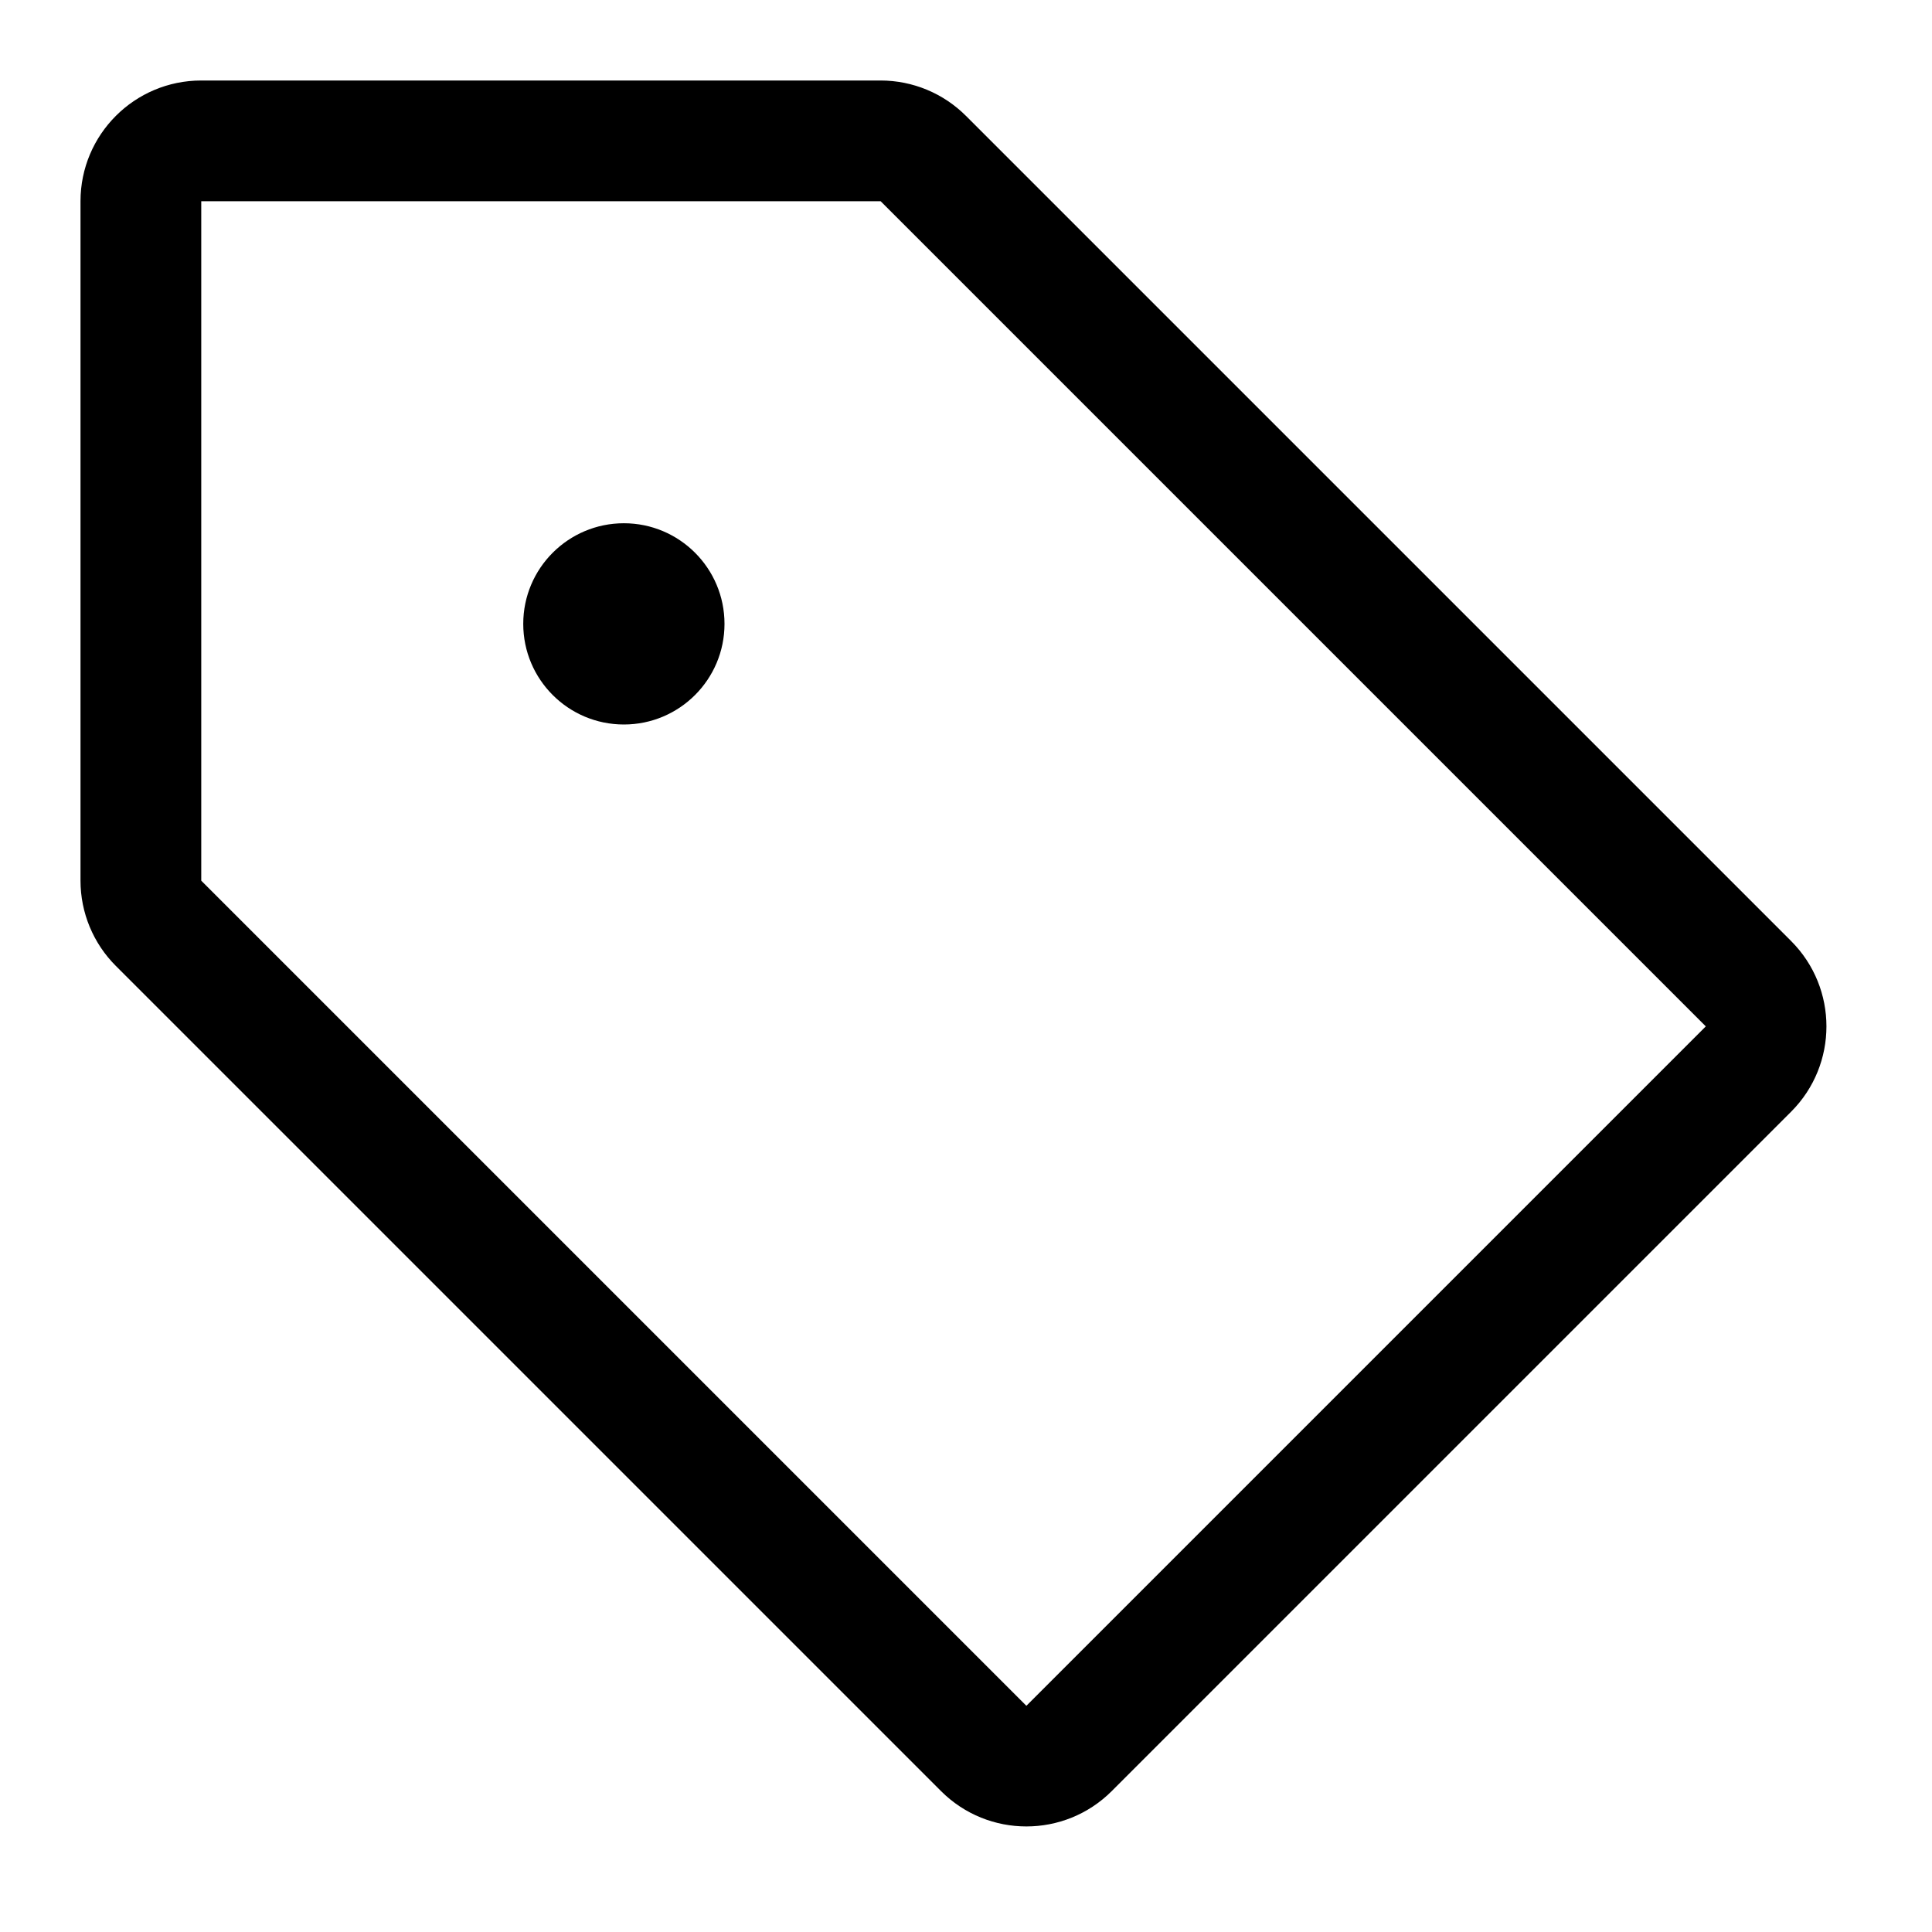
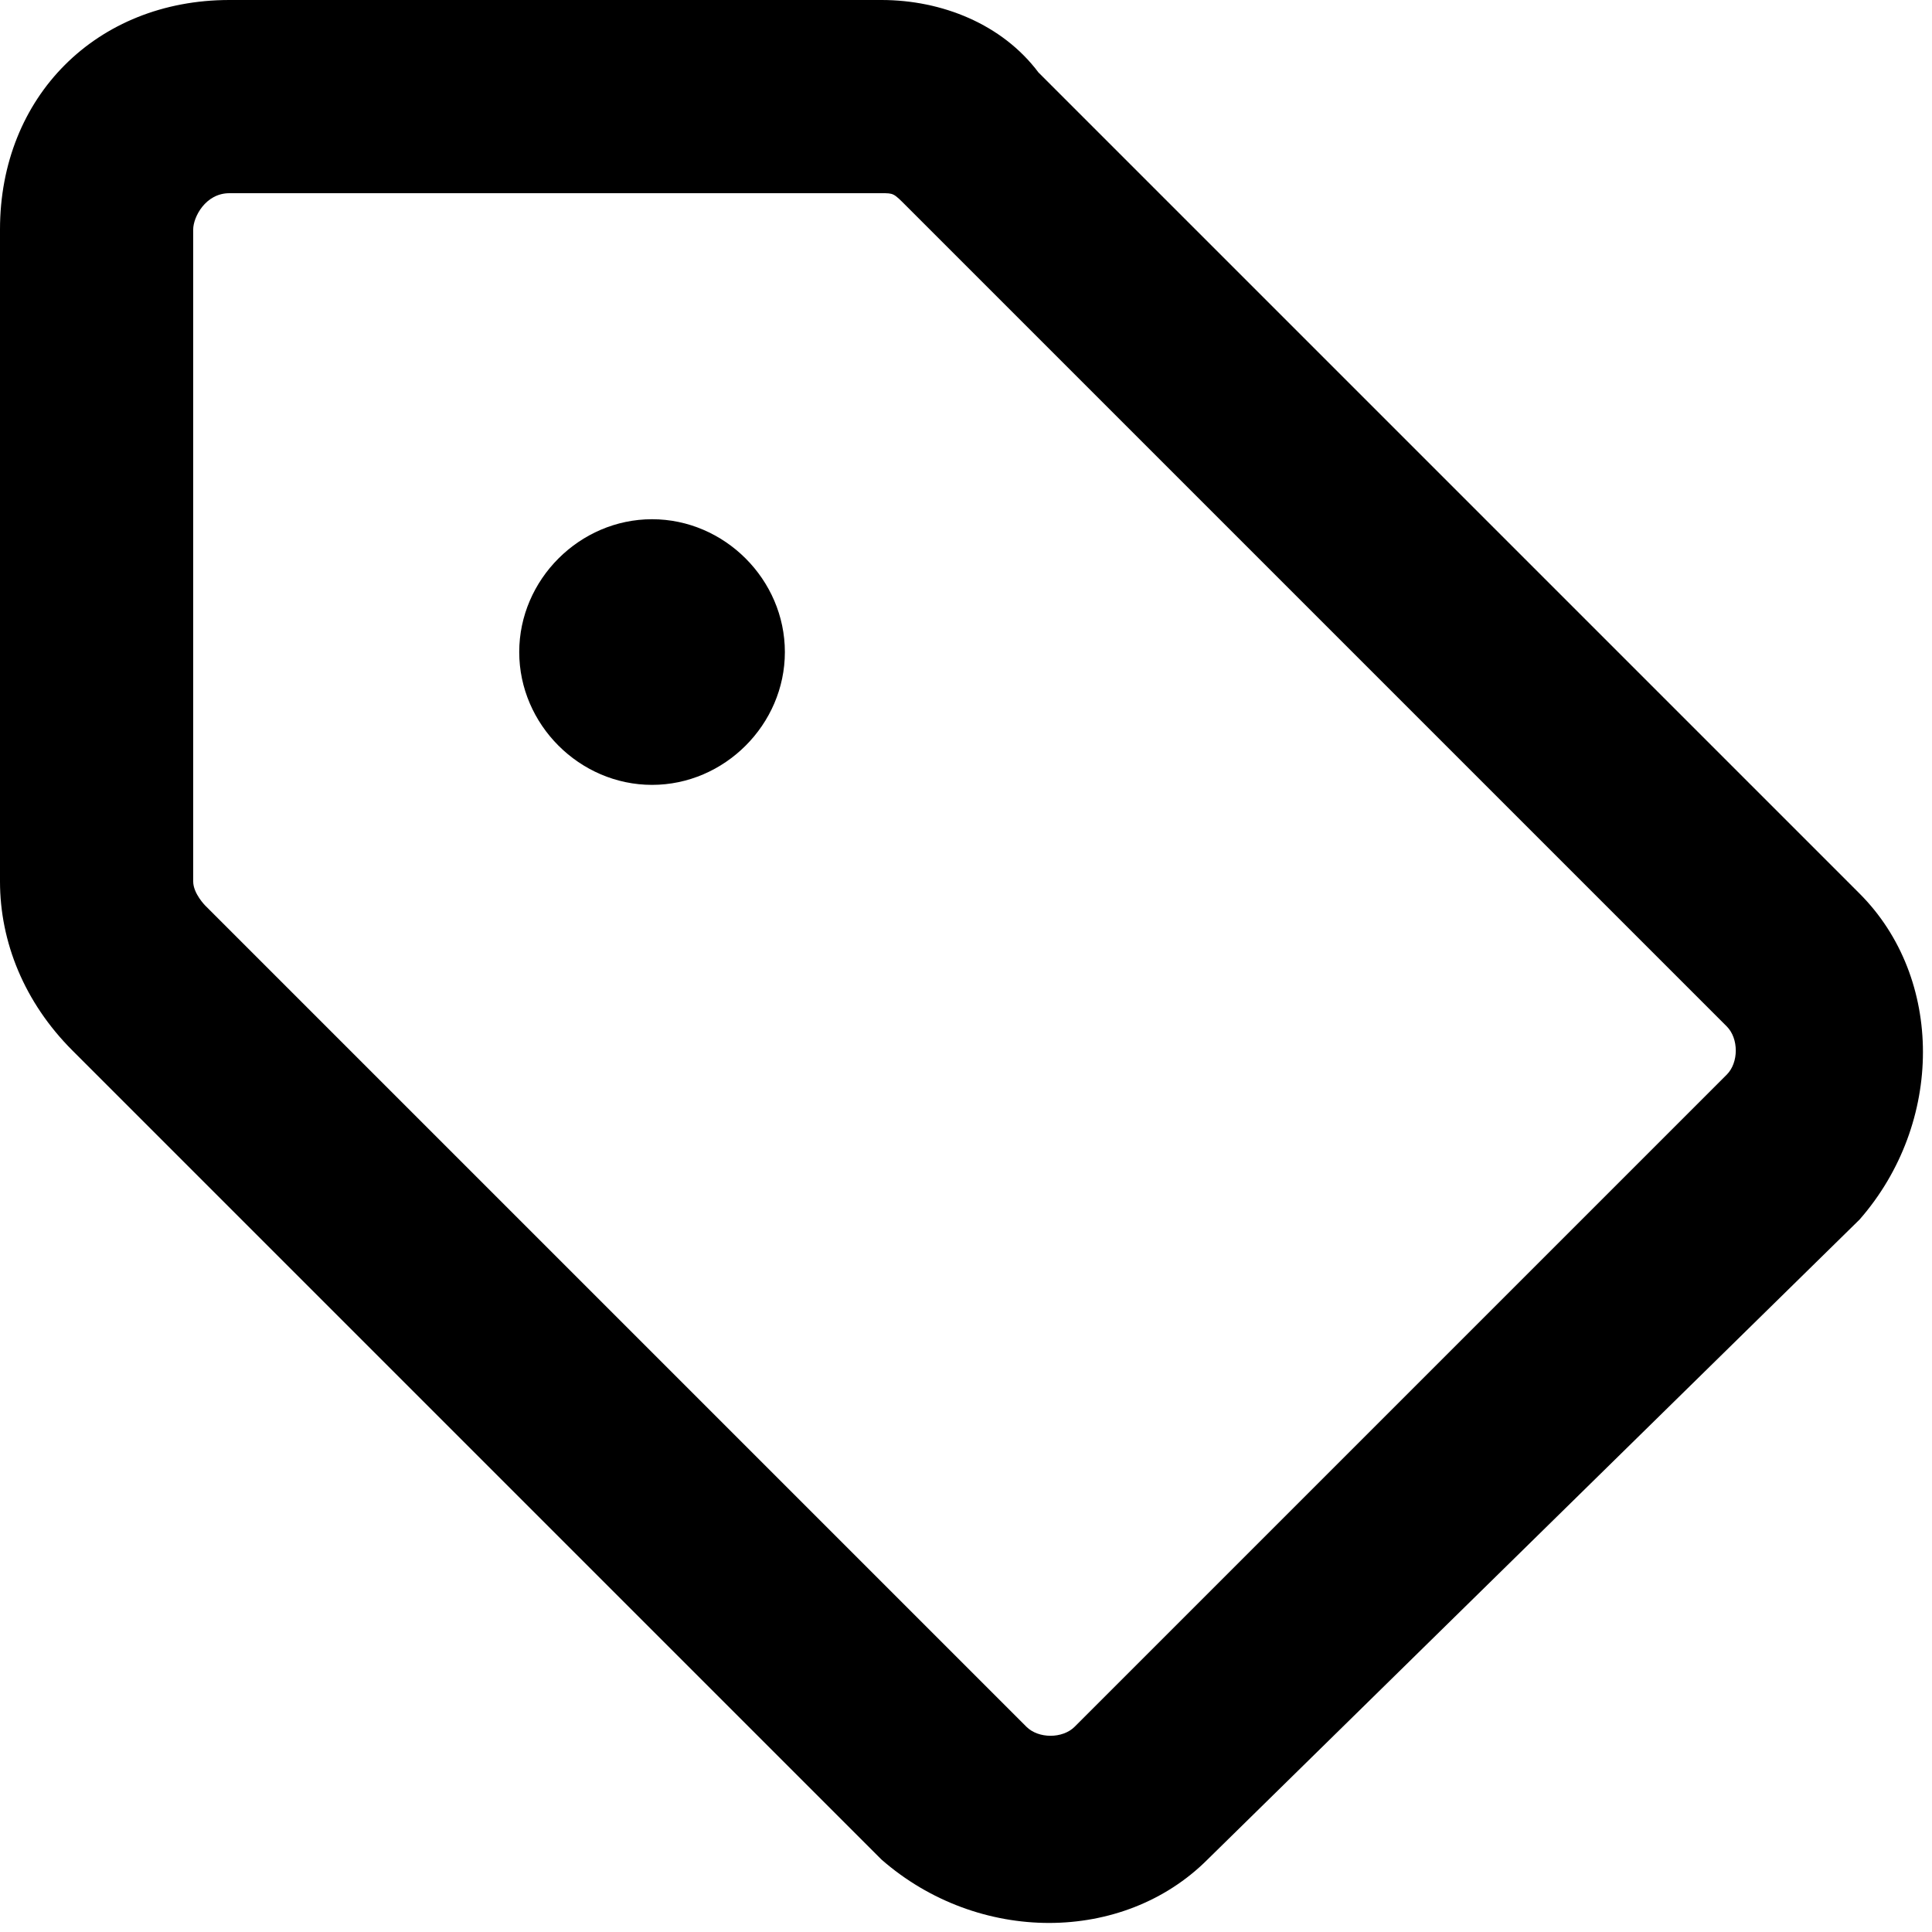
- <svg id="twrp-tax-oi-ol" viewBox="0 0 24 24">
-   <path d="M7.75 6.5a1.25 1.25 0 100 2.5 1.25 1.25 0 000-2.5z" />
-   <path fill-rule="evenodd" d="M2.5 1A1.5 1.5 0 001 2.5v8.44c0 .397.158.779.44 1.06l10.25 10.25a1.5 1.5 0 002.12 0l8.44-8.44a1.5 1.5 0 000-2.12L12 1.44A1.5 1.5 0 0010.94 1H2.5zm0 1.5h8.44l10.25 10.25-8.44 8.44L2.5 10.94V2.5z" />
+ <svg id="twrp-tax-oi-ol" viewBox="0 0 16 16">
+   <path style="fill-rule:evenodd;clip-rule:evenodd;" d="M1.6,7.3V1.9c0-0.1,0.1-0.3,0.3-0.3h5.4c0.1,0,0.1,0,0.2,0.1l6.8,6.8c0.1,0.1,0.1,0.3,0,0.4c0,0,0,0,0,0l-5.4,5.4c-0.1,0.1-0.3,0.1-0.4,0c0,0,0,0,0,0L1.7,7.5C1.7,7.5,1.6,7.4,1.6,7.3z M0,7.3V1.9C0,0.8,0.8,0,1.9,0h5.4c0.5,0,1,0.2,1.3,0.6l6.8,6.8c0.7,0.7,0.7,1.9,0,2.7L10,15.4c-0.7,0.7-1.9,0.7-2.7,0L0.6,8.7C0.2,8.3,0,7.8,0,7.3z M5.4,4.3c-0.6,0-1.1,0.5-1.1,1.1s0.5,1.1,1.1,1.1S6.5,6,6.5,5.4S6,4.3,5.4,4.3z" />
</svg>
